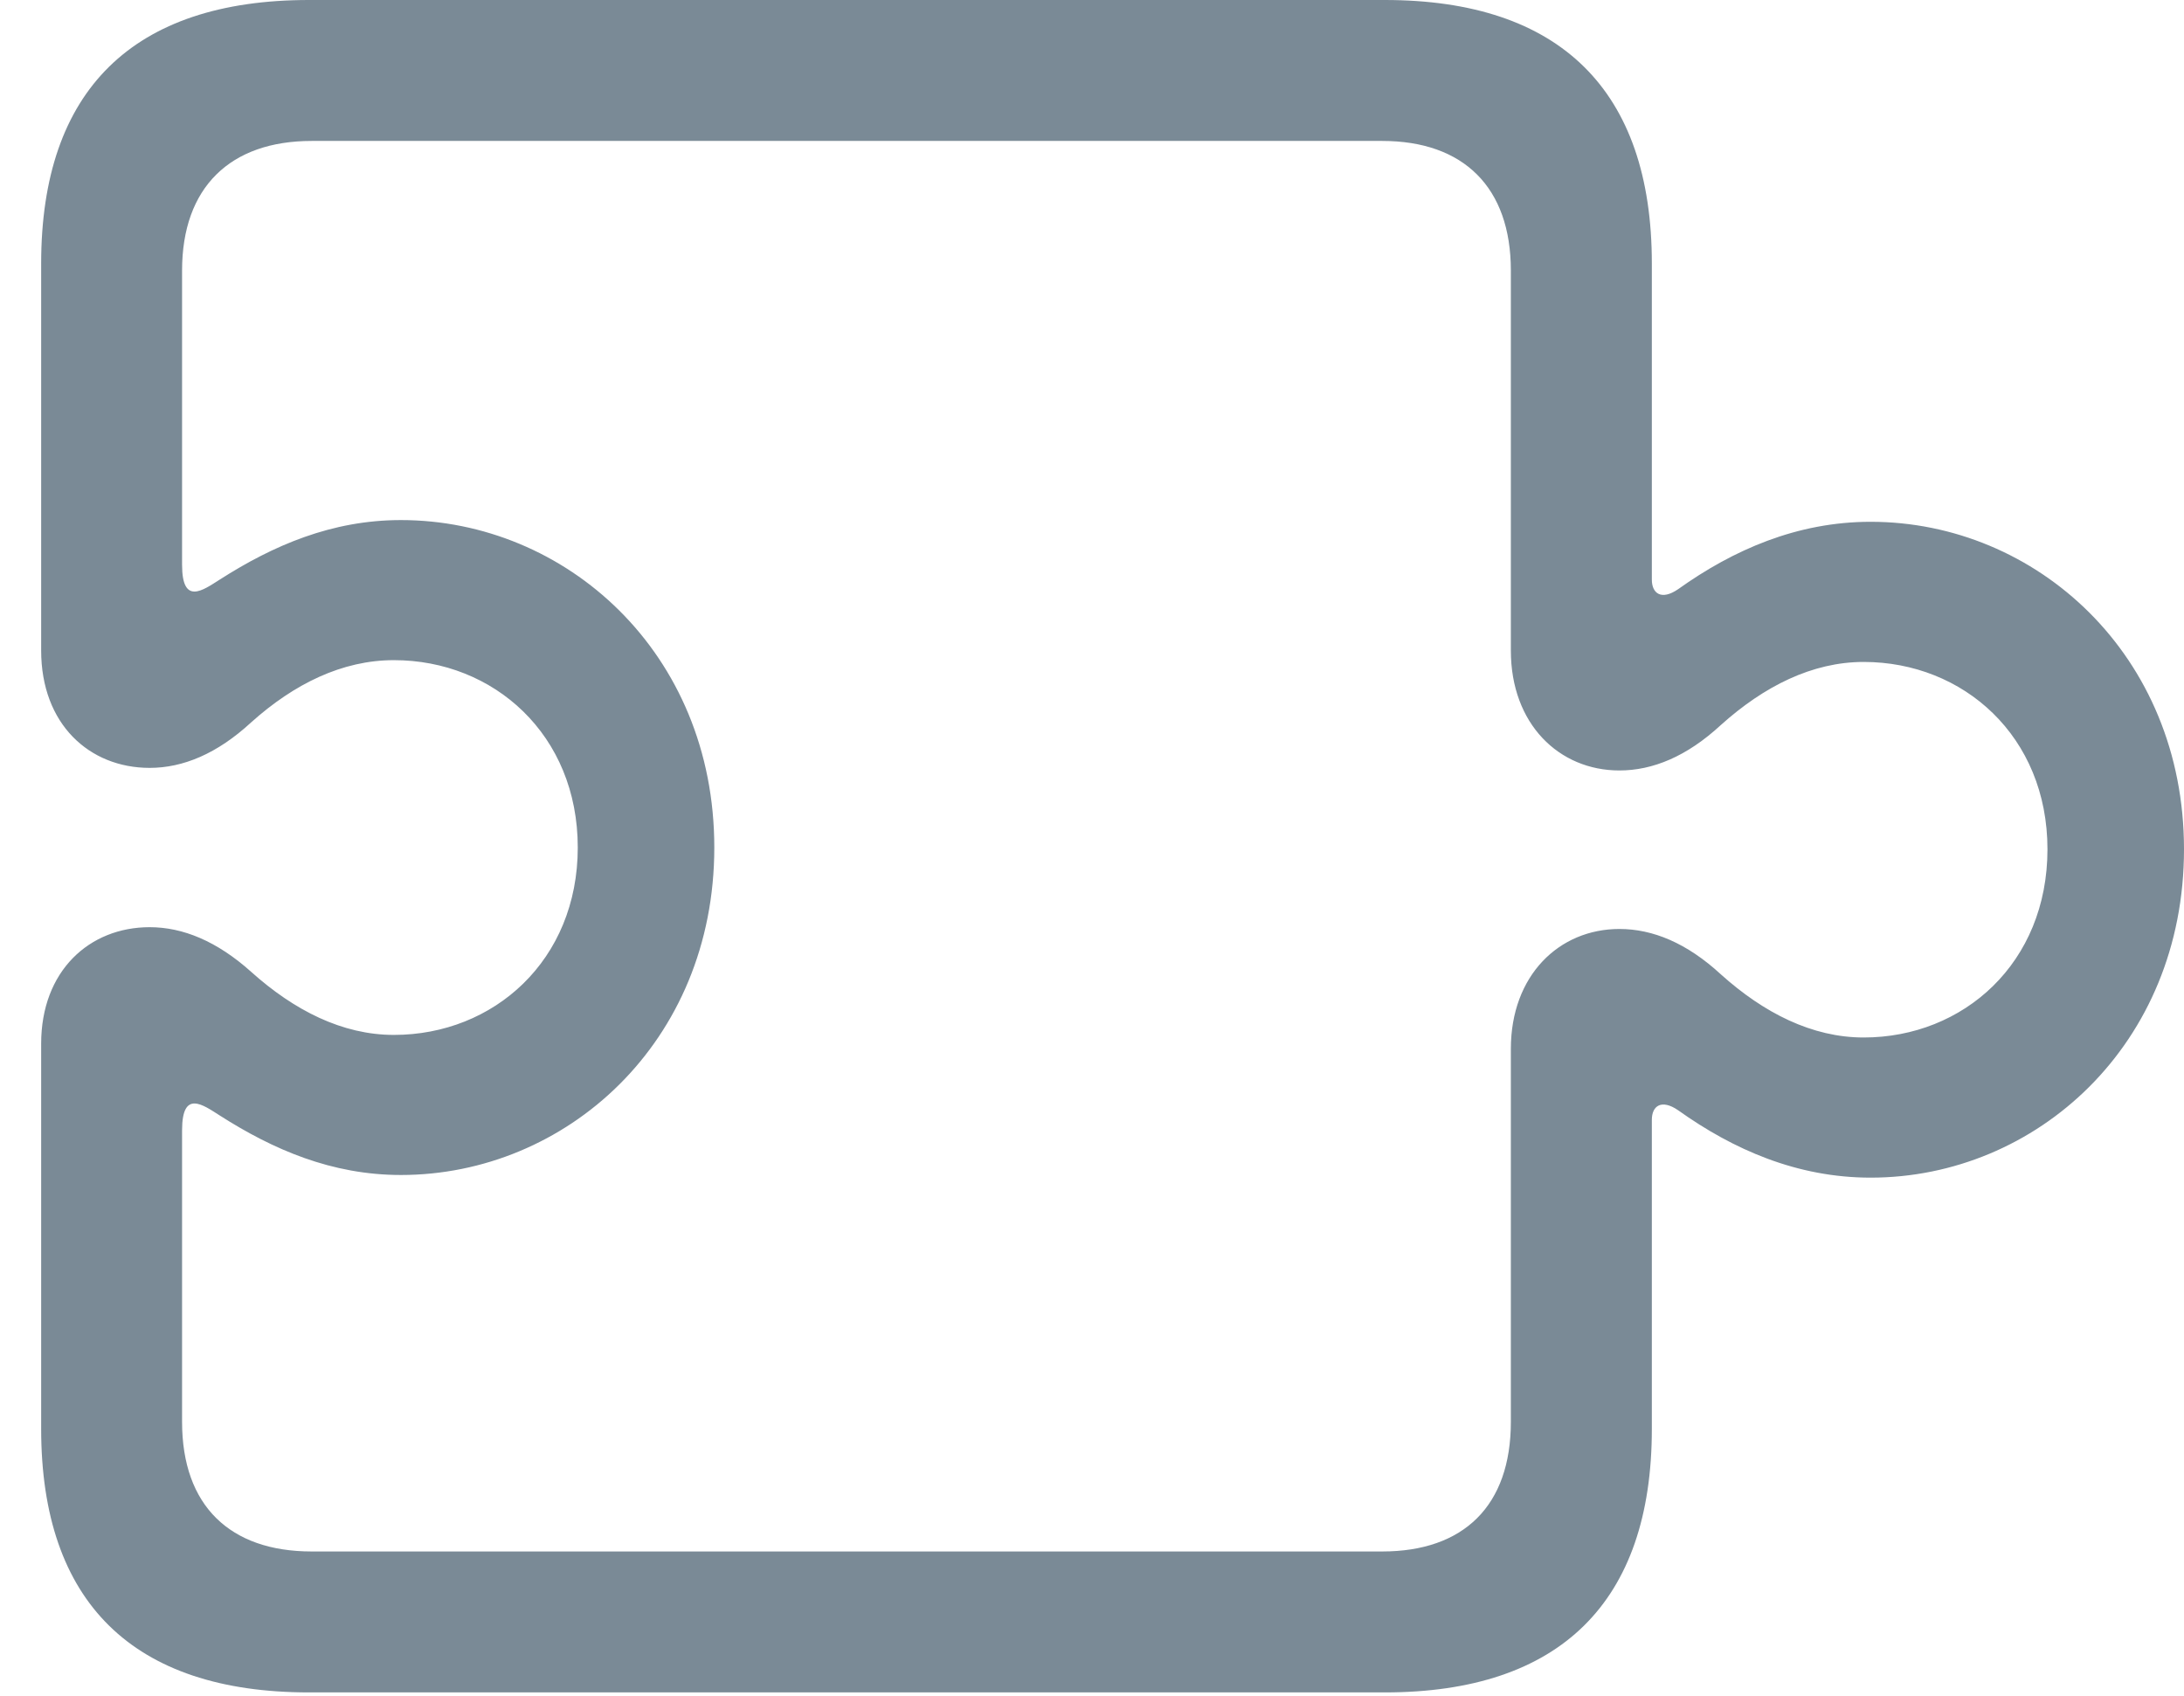
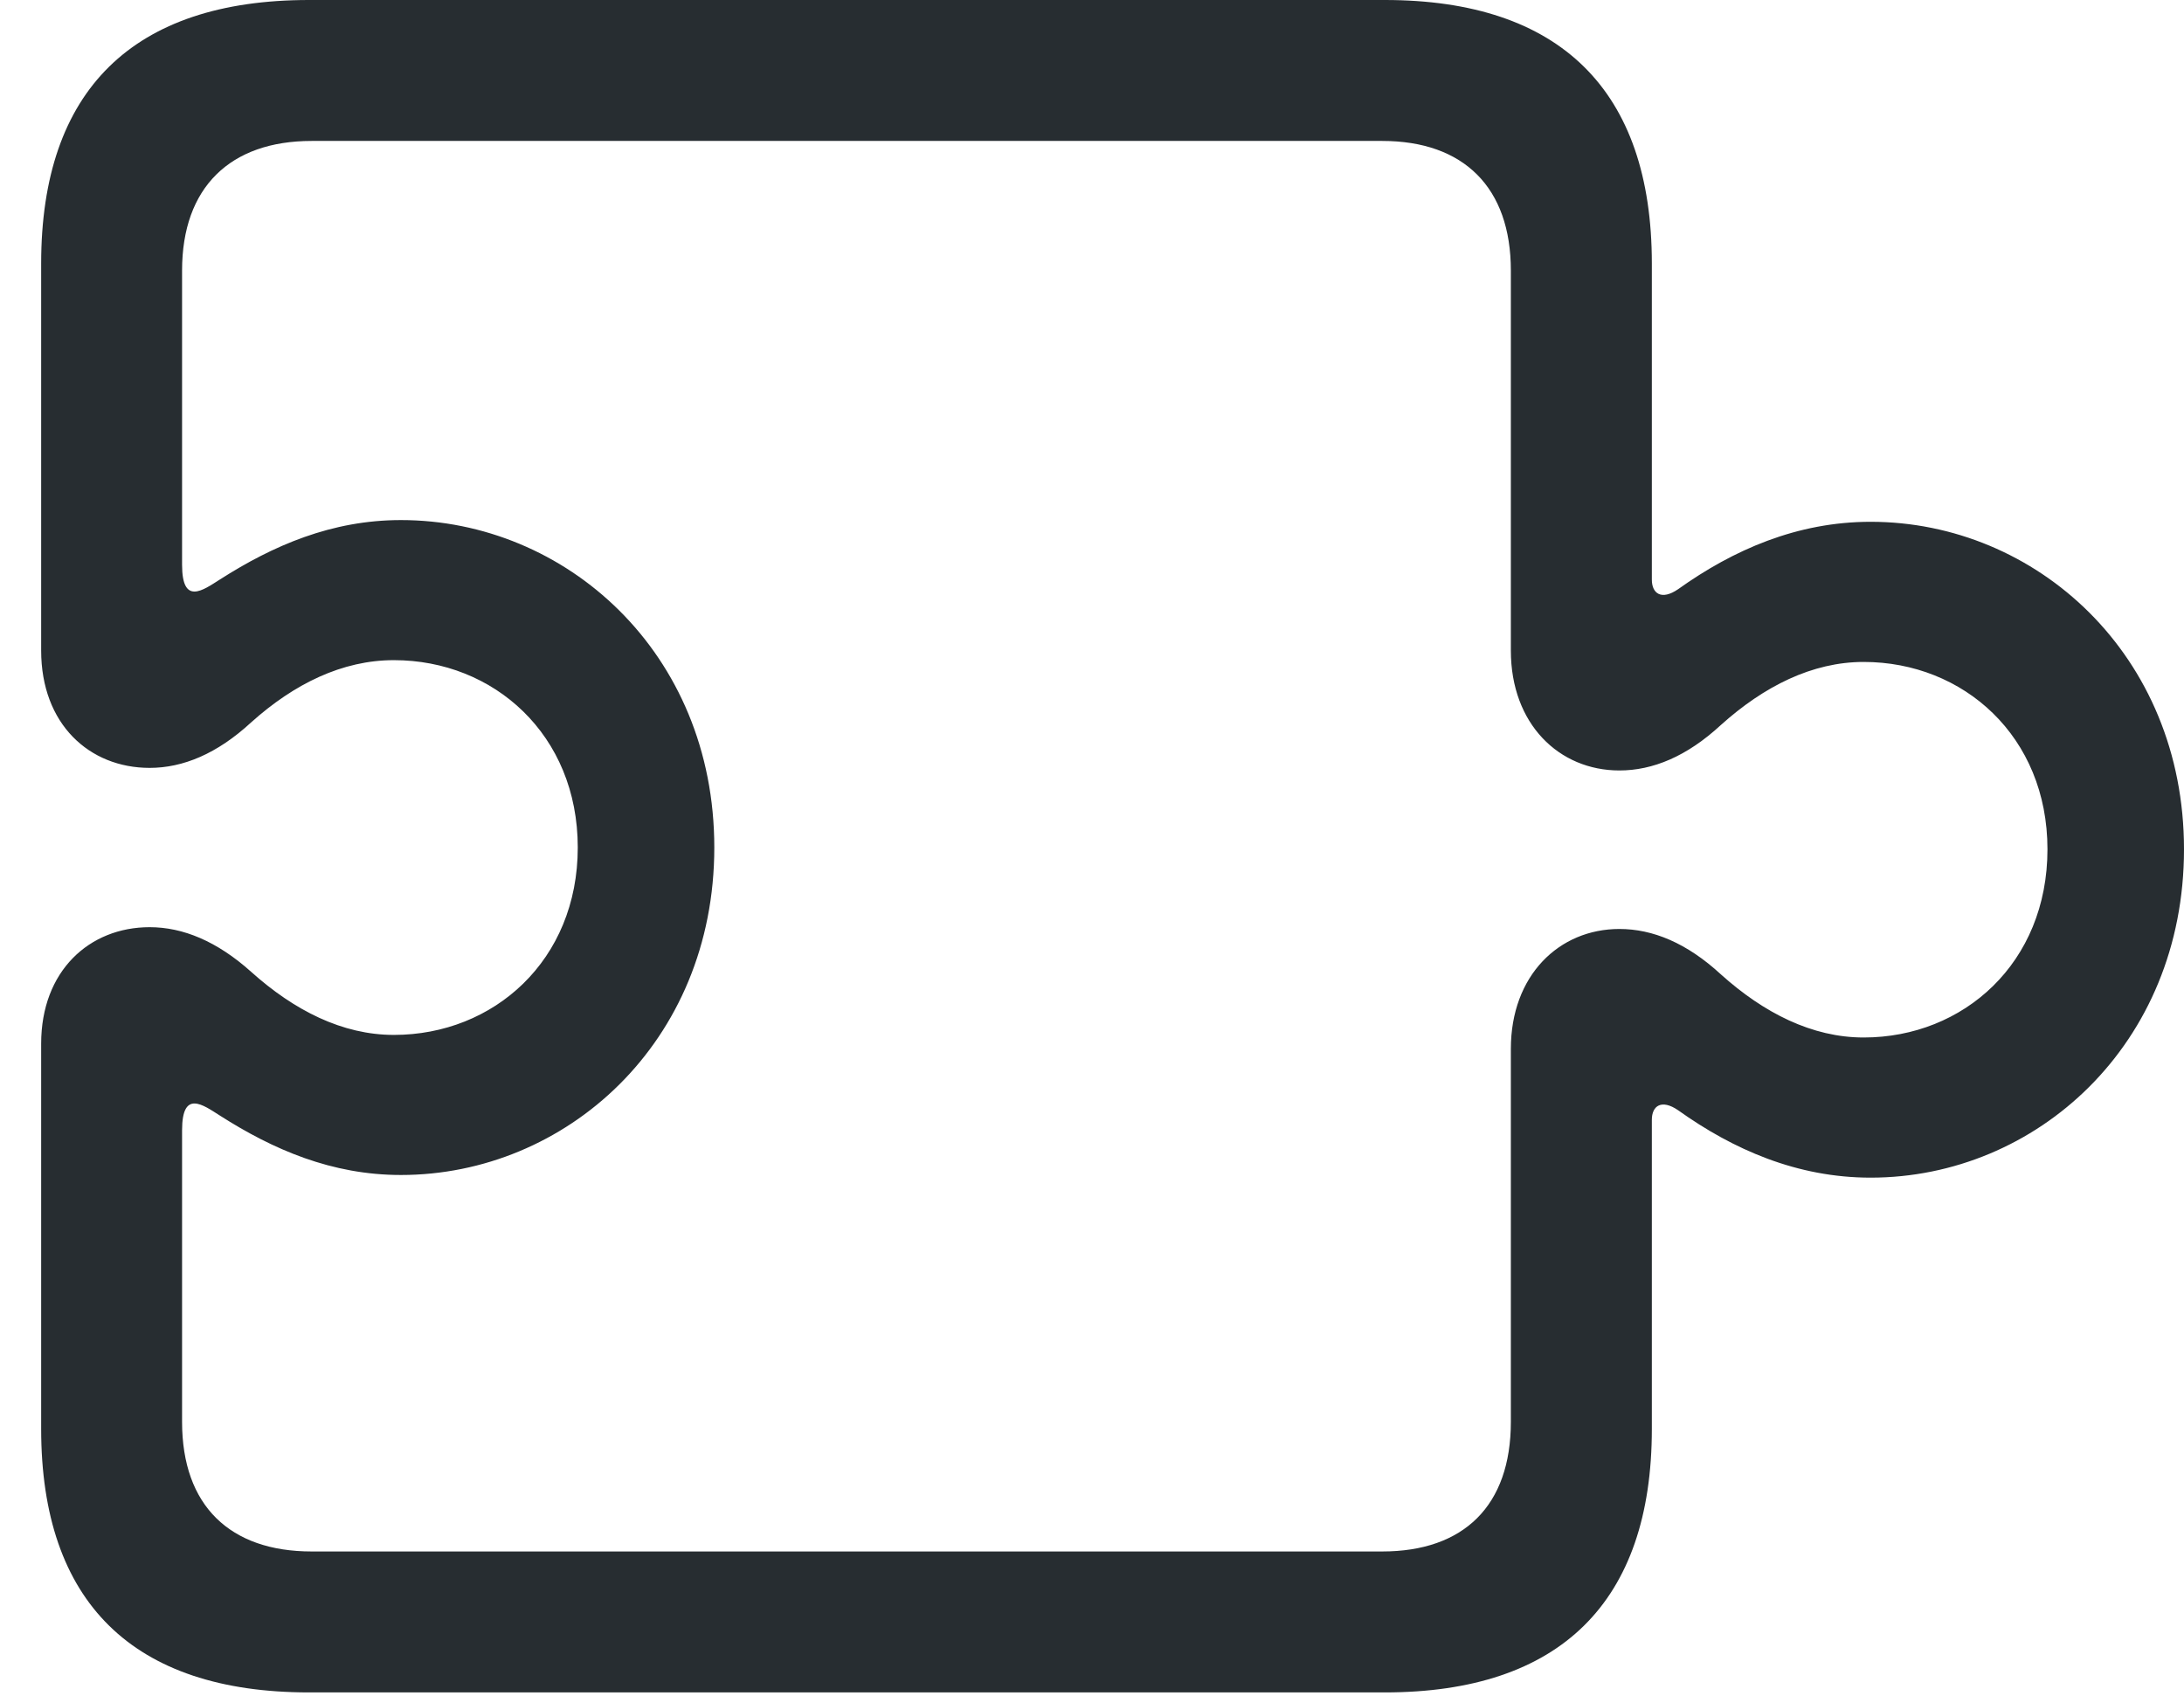
<svg xmlns="http://www.w3.org/2000/svg" viewBox="0 0 30.456 23.645">
-   <path d="M0.574 19.922C0.574 22.339 1.855 23.596 4.309 23.596L19.311 23.596C21.753 23.596 23.035 22.339 23.035 19.922L23.035 15.613C23.035 15.418 23.169 15.32 23.401 15.479C24.17 16.028 25.061 16.419 26.086 16.419C28.394 16.419 30.456 14.563 30.456 11.841C30.456 9.131 28.394 7.275 26.086 7.275C25.061 7.275 24.17 7.666 23.401 8.215C23.169 8.374 23.035 8.276 23.035 8.081L23.035 3.674C23.035 1.257 21.753 0 19.311 0L4.309 0C1.855 0 0.574 1.257 0.574 3.674L0.574 9.07C0.574 10.095 1.245 10.706 2.087 10.706C2.551 10.706 3.027 10.51 3.503 10.071C4.102 9.534 4.773 9.204 5.493 9.204C6.885 9.204 8.057 10.242 8.057 11.816C8.057 13.391 6.885 14.429 5.493 14.429C4.773 14.429 4.102 14.087 3.503 13.55C3.027 13.123 2.551 12.927 2.087 12.927C1.245 12.927 0.574 13.538 0.574 14.551ZM2.539 19.824L2.539 15.759C2.539 15.185 2.832 15.405 3.064 15.552C3.809 16.028 4.626 16.382 5.591 16.382C7.886 16.382 9.961 14.539 9.961 11.816C9.961 9.094 7.886 7.251 5.591 7.251C4.626 7.251 3.809 7.605 3.064 8.081C2.832 8.228 2.539 8.447 2.539 7.874L2.539 3.772C2.539 2.612 3.21 1.965 4.346 1.965L19.275 1.965C20.41 1.965 21.069 2.612 21.069 3.772L21.069 9.07C21.069 10.095 21.741 10.742 22.583 10.742C23.047 10.742 23.523 10.547 23.999 10.107C24.597 9.57 25.269 9.229 25.989 9.229C27.38 9.229 28.552 10.266 28.552 11.841C28.552 13.428 27.38 14.465 25.989 14.465C25.269 14.465 24.597 14.123 23.999 13.586C23.523 13.147 23.047 12.952 22.583 12.952C21.741 12.952 21.069 13.599 21.069 14.624L21.069 19.824C21.069 20.996 20.41 21.631 19.275 21.631L4.346 21.631C3.21 21.631 2.539 20.996 2.539 19.824Z" fill="#637684" fill-opacity="0.85" />
+   <path d="M0.574 19.922C0.574 22.339 1.855 23.596 4.309 23.596L19.311 23.596C21.753 23.596 23.035 22.339 23.035 19.922L23.035 15.613C23.035 15.418 23.169 15.32 23.401 15.479C24.17 16.028 25.061 16.419 26.086 16.419C28.394 16.419 30.456 14.563 30.456 11.841C30.456 9.131 28.394 7.275 26.086 7.275C25.061 7.275 24.17 7.666 23.401 8.215C23.169 8.374 23.035 8.276 23.035 8.081L23.035 3.674C23.035 1.257 21.753 0 19.311 0L4.309 0C1.855 0 0.574 1.257 0.574 3.674L0.574 9.07C0.574 10.095 1.245 10.706 2.087 10.706C2.551 10.706 3.027 10.51 3.503 10.071C4.102 9.534 4.773 9.204 5.493 9.204C6.885 9.204 8.057 10.242 8.057 11.816C8.057 13.391 6.885 14.429 5.493 14.429C4.773 14.429 4.102 14.087 3.503 13.55C3.027 13.123 2.551 12.927 2.087 12.927C1.245 12.927 0.574 13.538 0.574 14.551ZM2.539 19.824L2.539 15.759C2.539 15.185 2.832 15.405 3.064 15.552C3.809 16.028 4.626 16.382 5.591 16.382C7.886 16.382 9.961 14.539 9.961 11.816C9.961 9.094 7.886 7.251 5.591 7.251C4.626 7.251 3.809 7.605 3.064 8.081C2.832 8.228 2.539 8.447 2.539 7.874L2.539 3.772C2.539 2.612 3.21 1.965 4.346 1.965L19.275 1.965C20.41 1.965 21.069 2.612 21.069 3.772L21.069 9.07C21.069 10.095 21.741 10.742 22.583 10.742C23.047 10.742 23.523 10.547 23.999 10.107C24.597 9.57 25.269 9.229 25.989 9.229C27.38 9.229 28.552 10.266 28.552 11.841C28.552 13.428 27.38 14.465 25.989 14.465C25.269 14.465 24.597 14.123 23.999 13.586C23.523 13.147 23.047 12.952 22.583 12.952C21.741 12.952 21.069 13.599 21.069 14.624L21.069 19.824C21.069 20.996 20.41 21.631 19.275 21.631L4.346 21.631C3.21 21.631 2.539 20.996 2.539 19.824Z" fill="#272D31" />
</svg>
